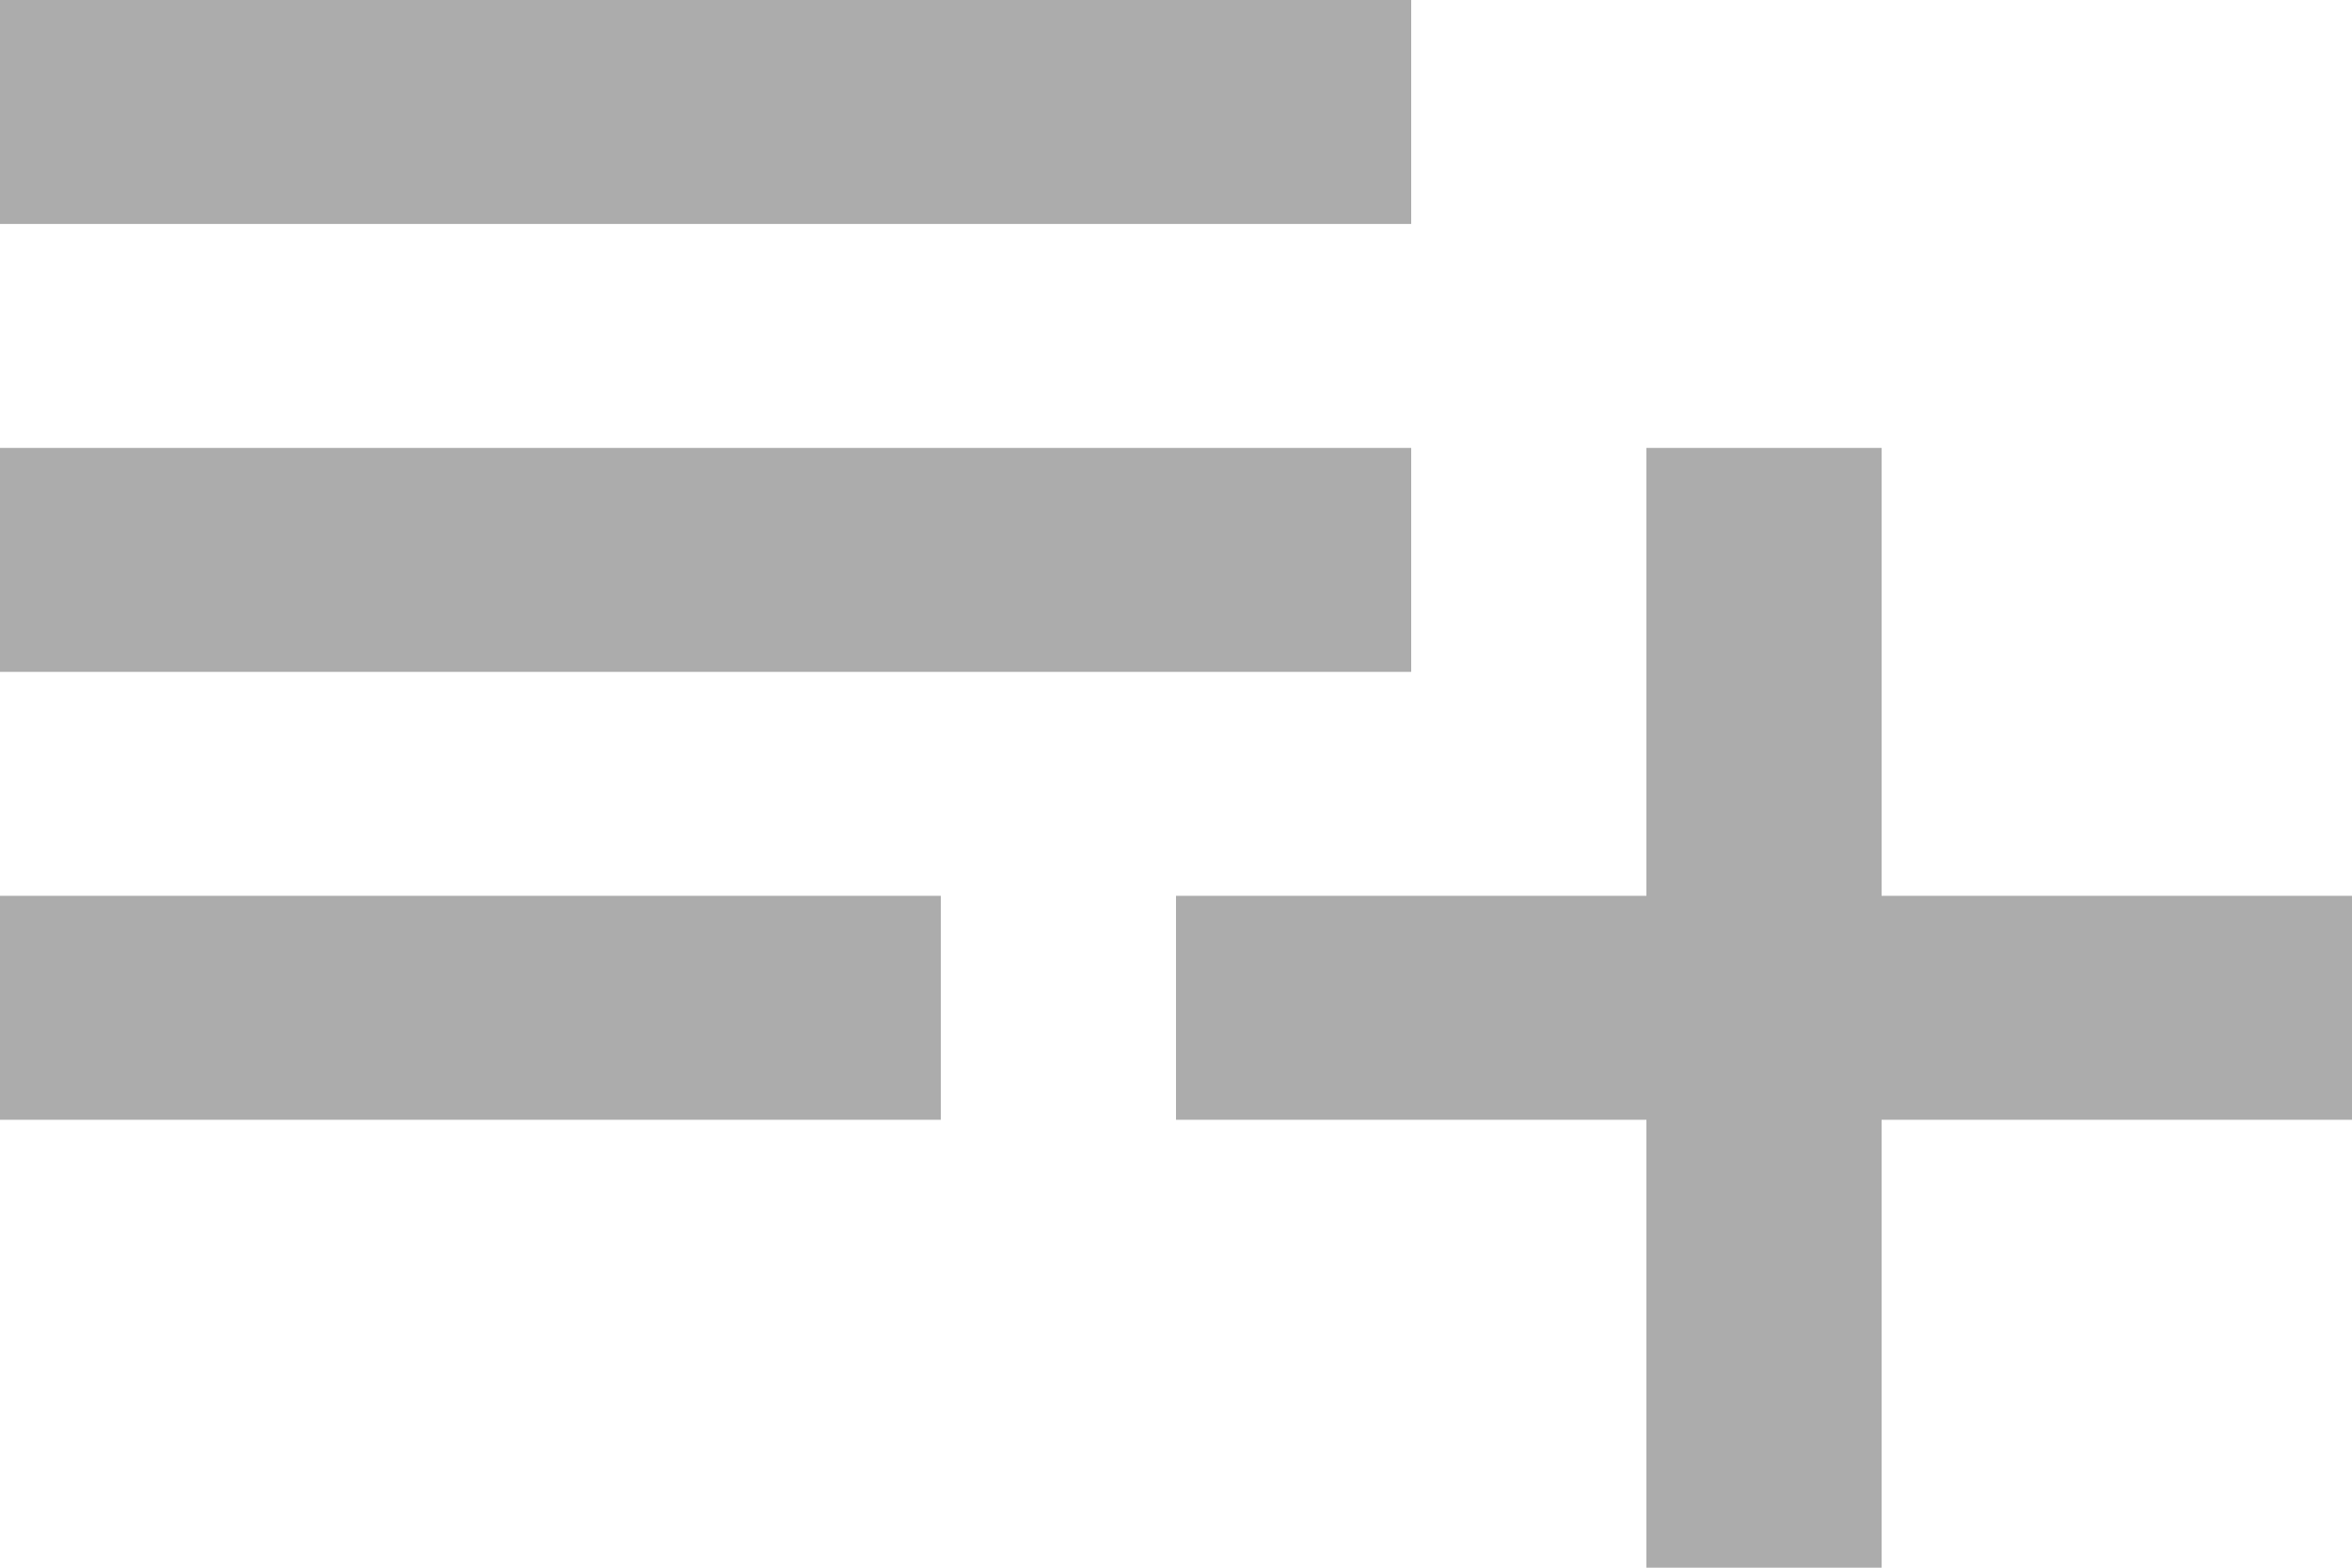
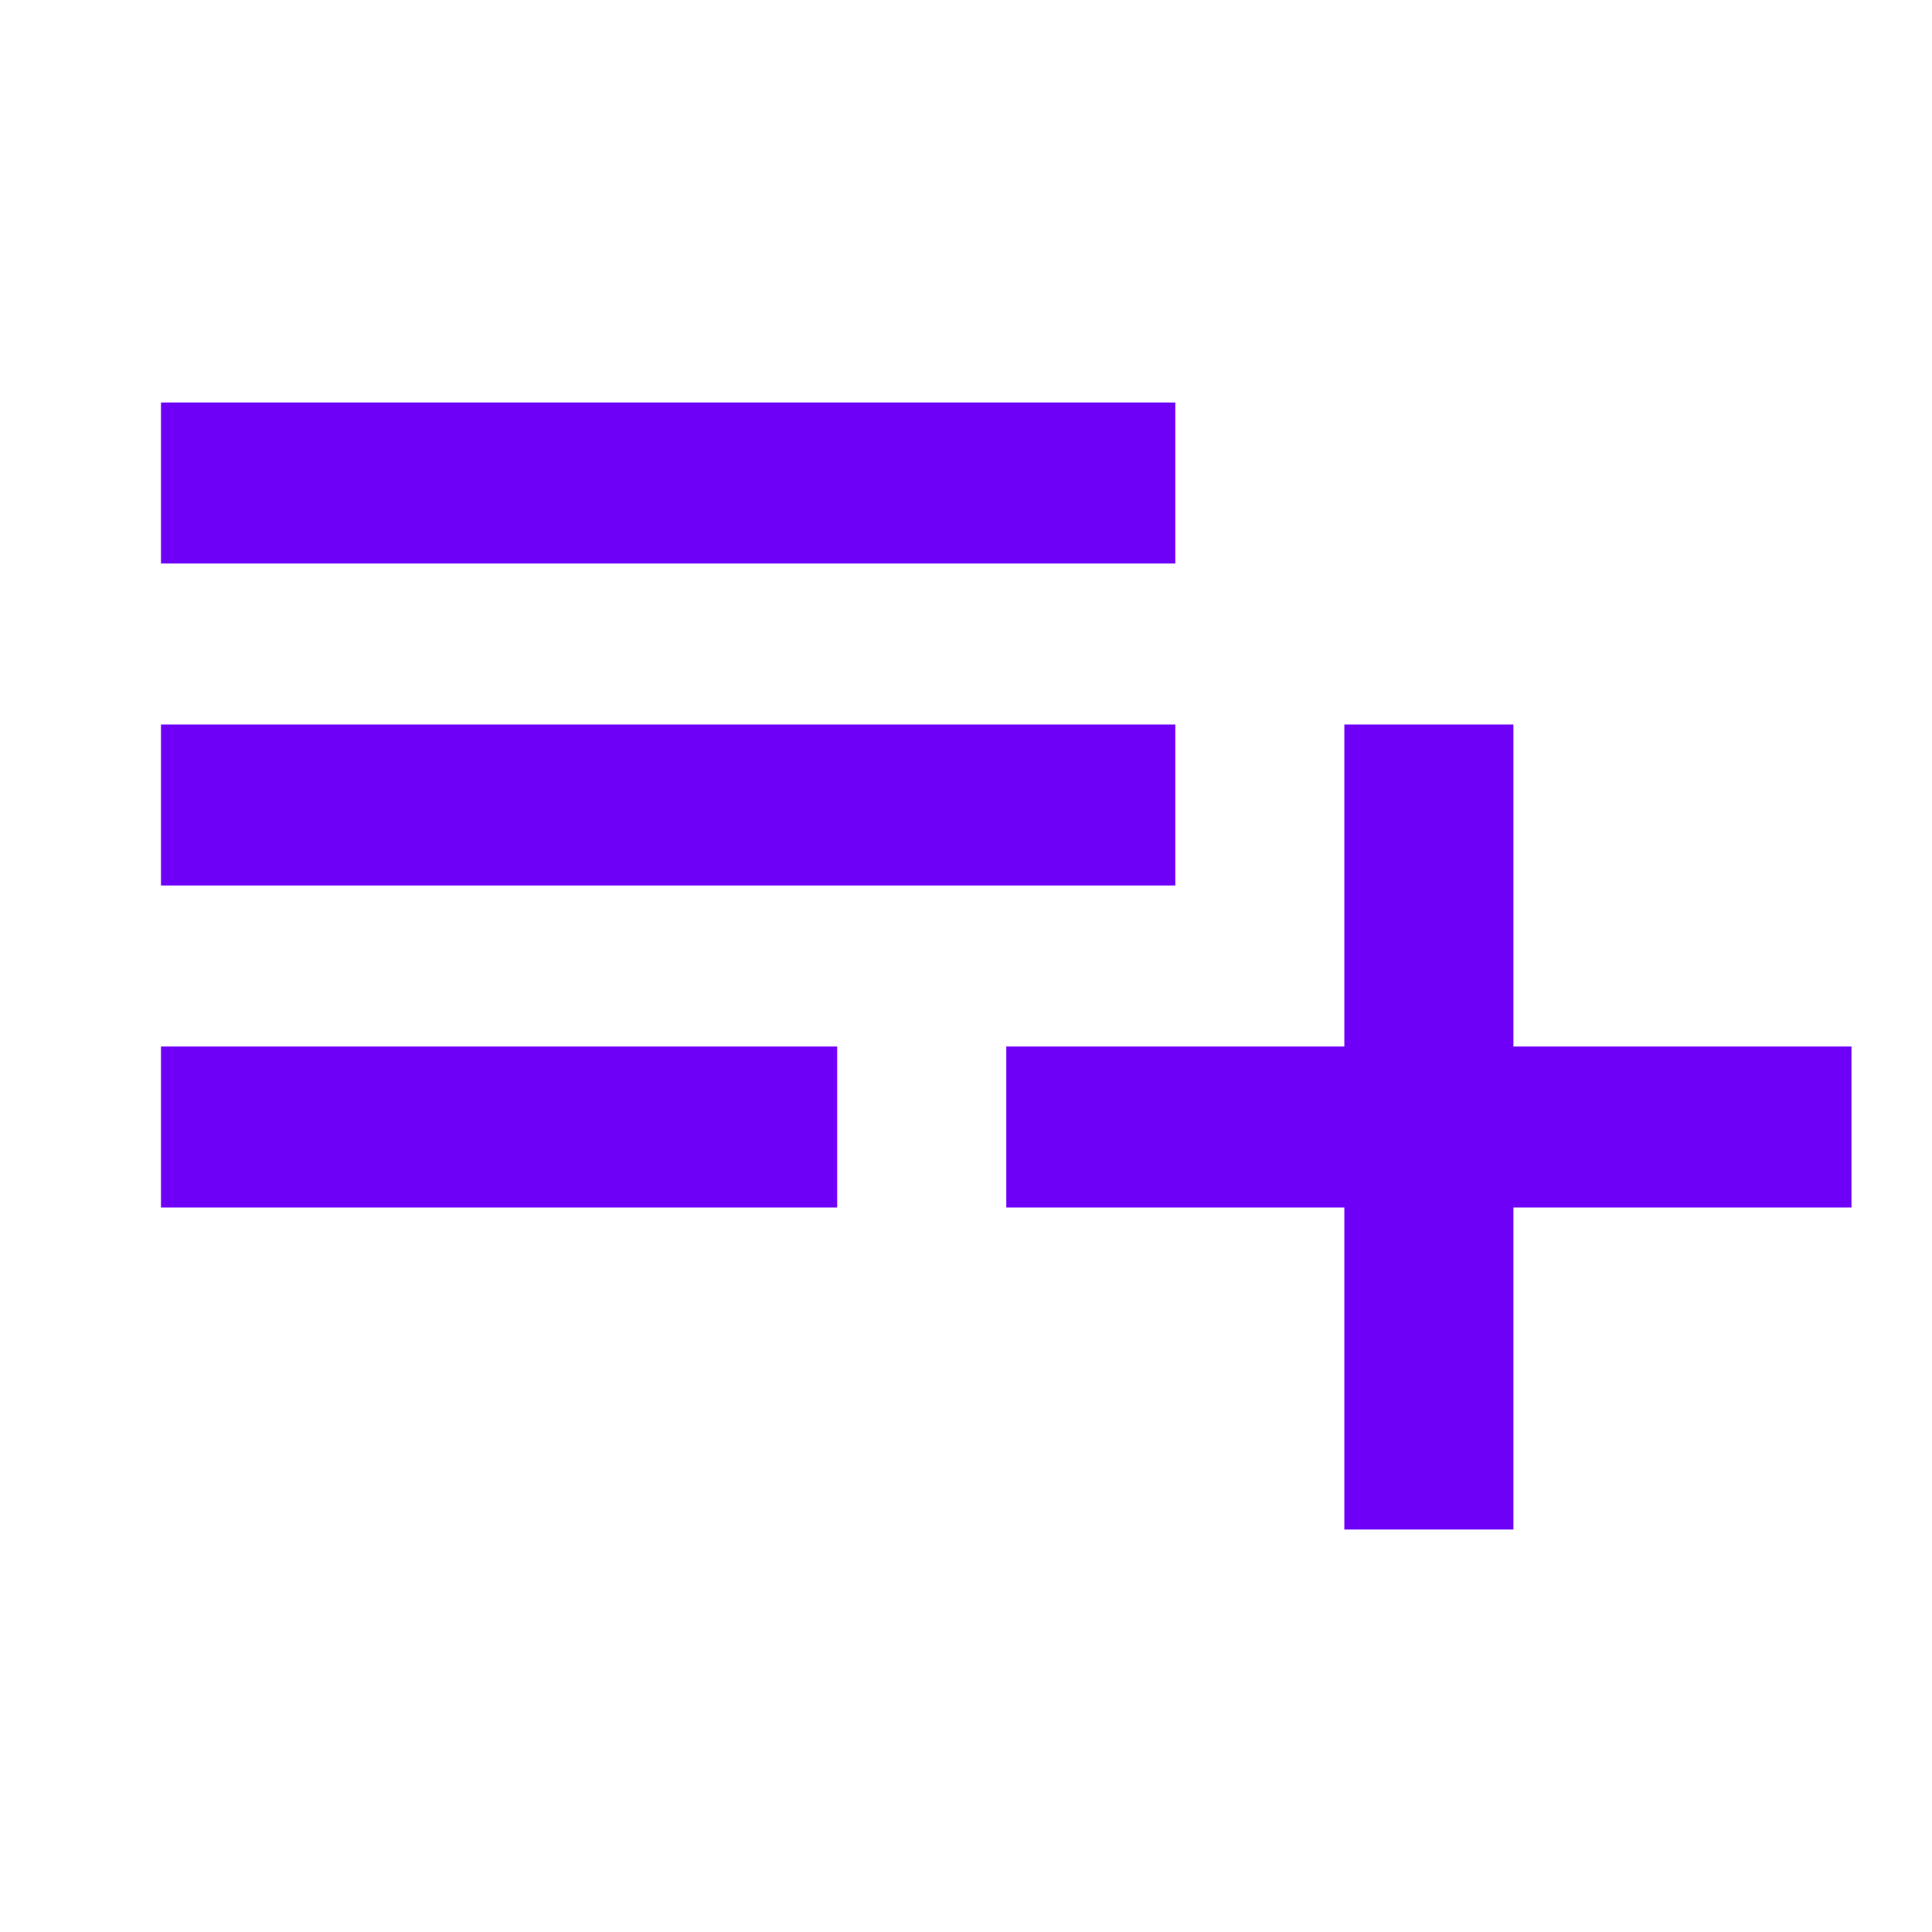
- <svg xmlns="http://www.w3.org/2000/svg" width="21" height="14" viewBox="0 0 21 14" fill="none">
-   <path d="M12.6 4H0V6H12.6V4ZM12.6 0H0V2H12.6V0ZM16.8 8V4H14.7V8H10.5V10H14.7V14H16.8V10H21V8H16.8ZM0 10H8.4V8H0V10Z" fill="#ACACAC" />
+ <svg xmlns="http://www.w3.org/2000/svg" width="24" height="24" viewBox="0 0 24 24" fill="none">
+   <path d="M14.6 9H2V11H14.6V9ZM14.6 5H2V7H14.6V5ZM18.8 13V9H16.7V13H12.5V15H16.7V19H18.8V15H23V13H18.8ZM2 15H10.4V13H2V15Z" fill="#6F00F8" />
</svg>
